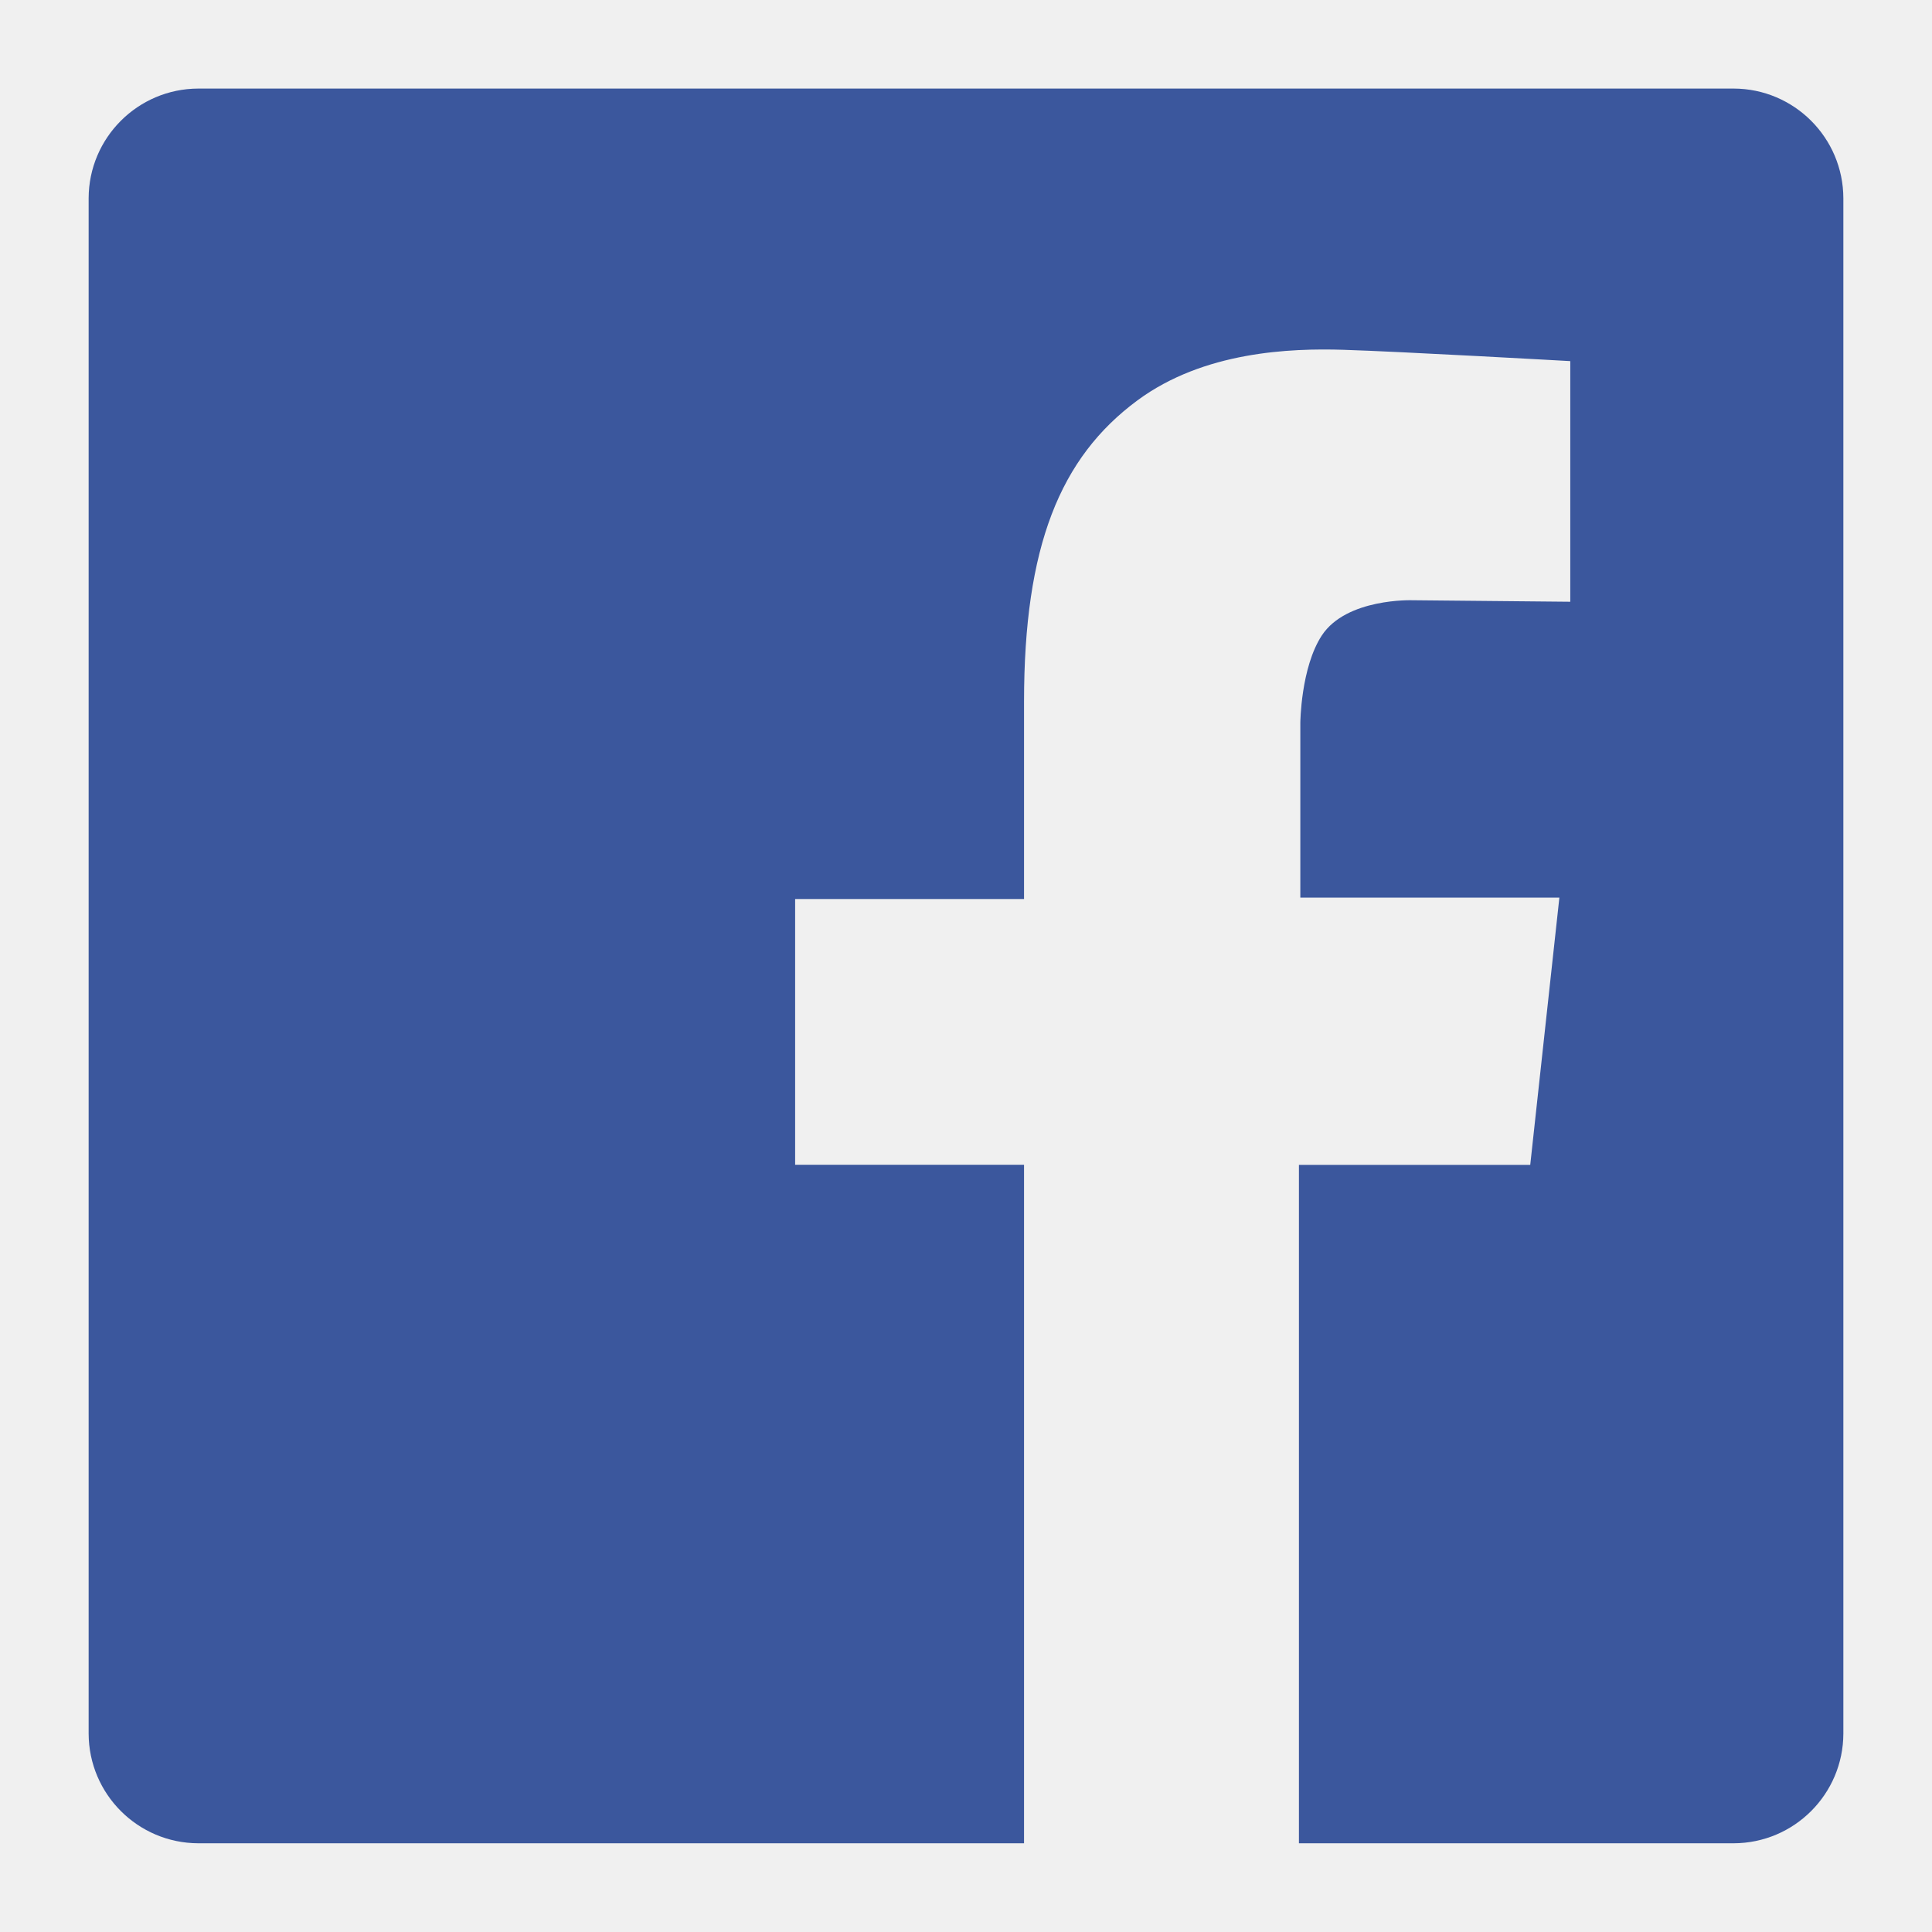
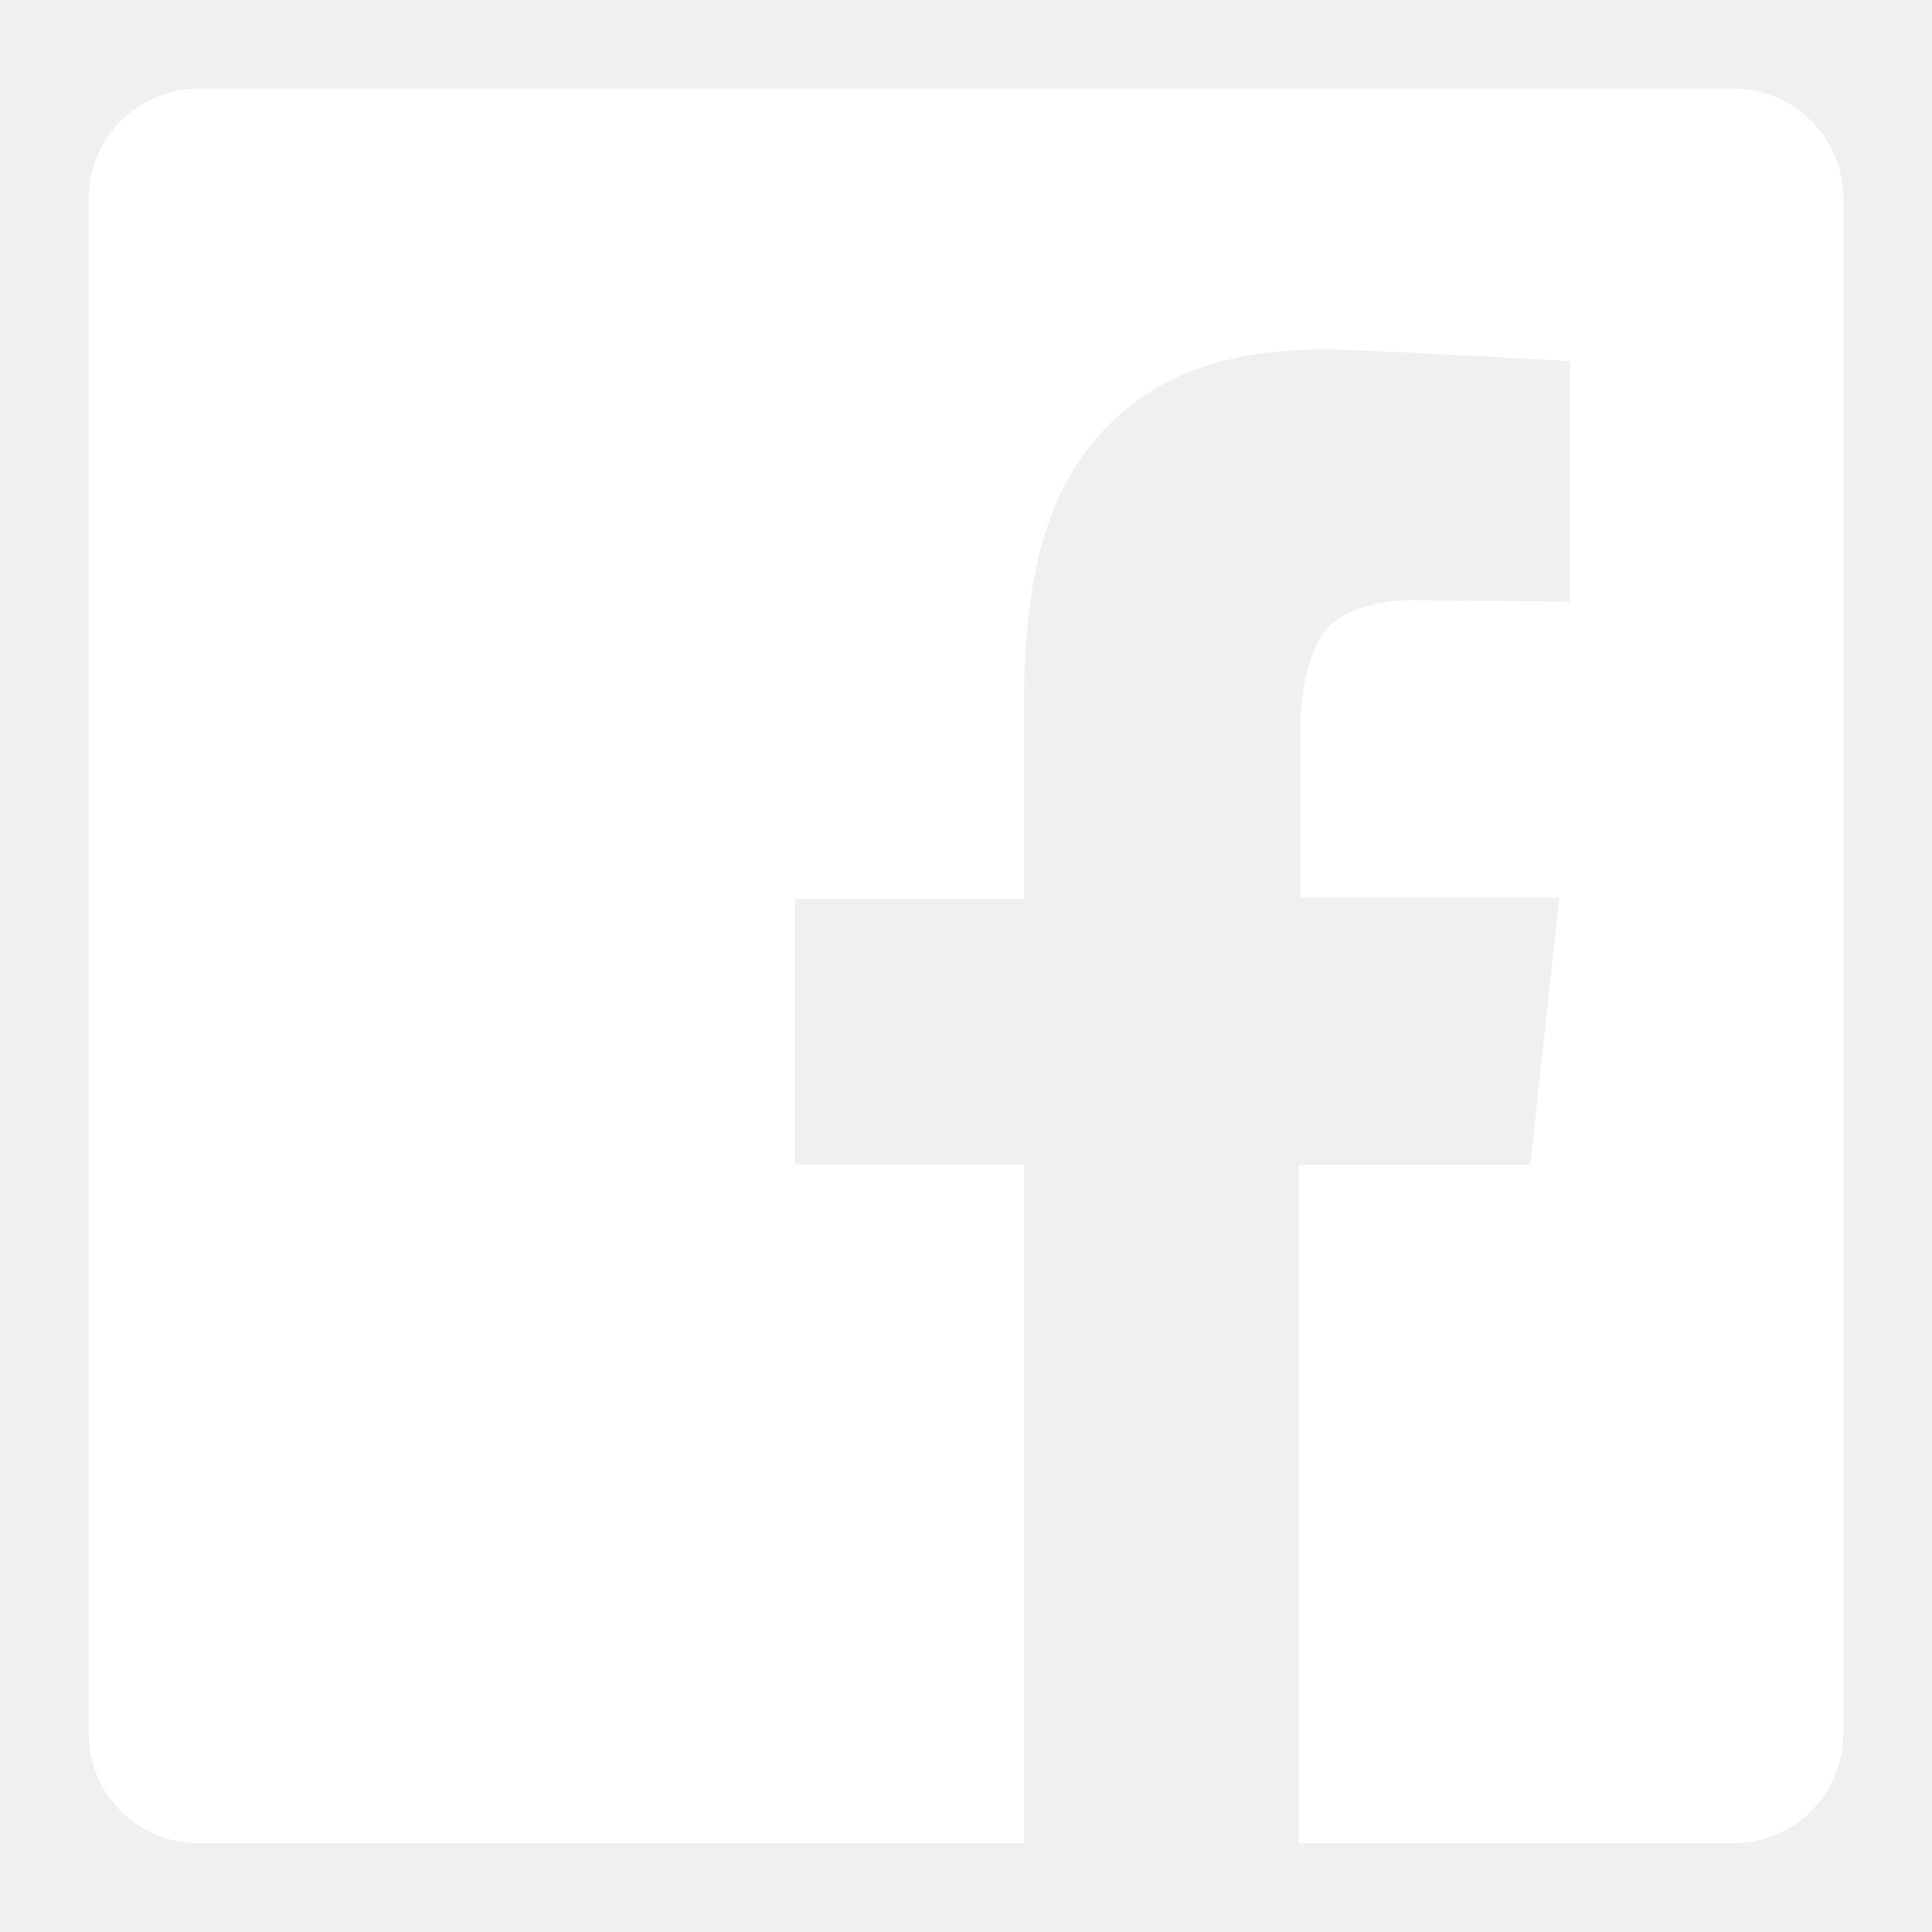
<svg xmlns="http://www.w3.org/2000/svg" id="Apple" viewBox="0 0 512 512">
  <defs>
-     <style>.cls-1{fill:#3b579d;}</style>
+     <style>.cls-1{fill:#FFFFFF;}</style>
  </defs>
  <path class="cls-1" d="M459.44,23.47H52.56A29.15,29.15,0,0,0,23.49,52.54V459.42a29.15,29.15,0,0,0,29.07,29.07H271.38V308.67H210.72V238.25h60.66V186c0-41.17,9.51-64.72,30.06-79.9,17.61-13,40.56-13.83,54.57-13.4,15,.46,60.13,3,60.13,3v63.77l-41.85-.4s-17.46-.61-24,9.34c-5.58,8.54-5.69,23.16-5.69,23.16v46.31h68.65l-7.72,70.82H344.23V488.49H459.44a29.15,29.15,0,0,0,29.07-29.07V52.54A29.15,29.15,0,0,0,459.44,23.47Z" />
</svg>
